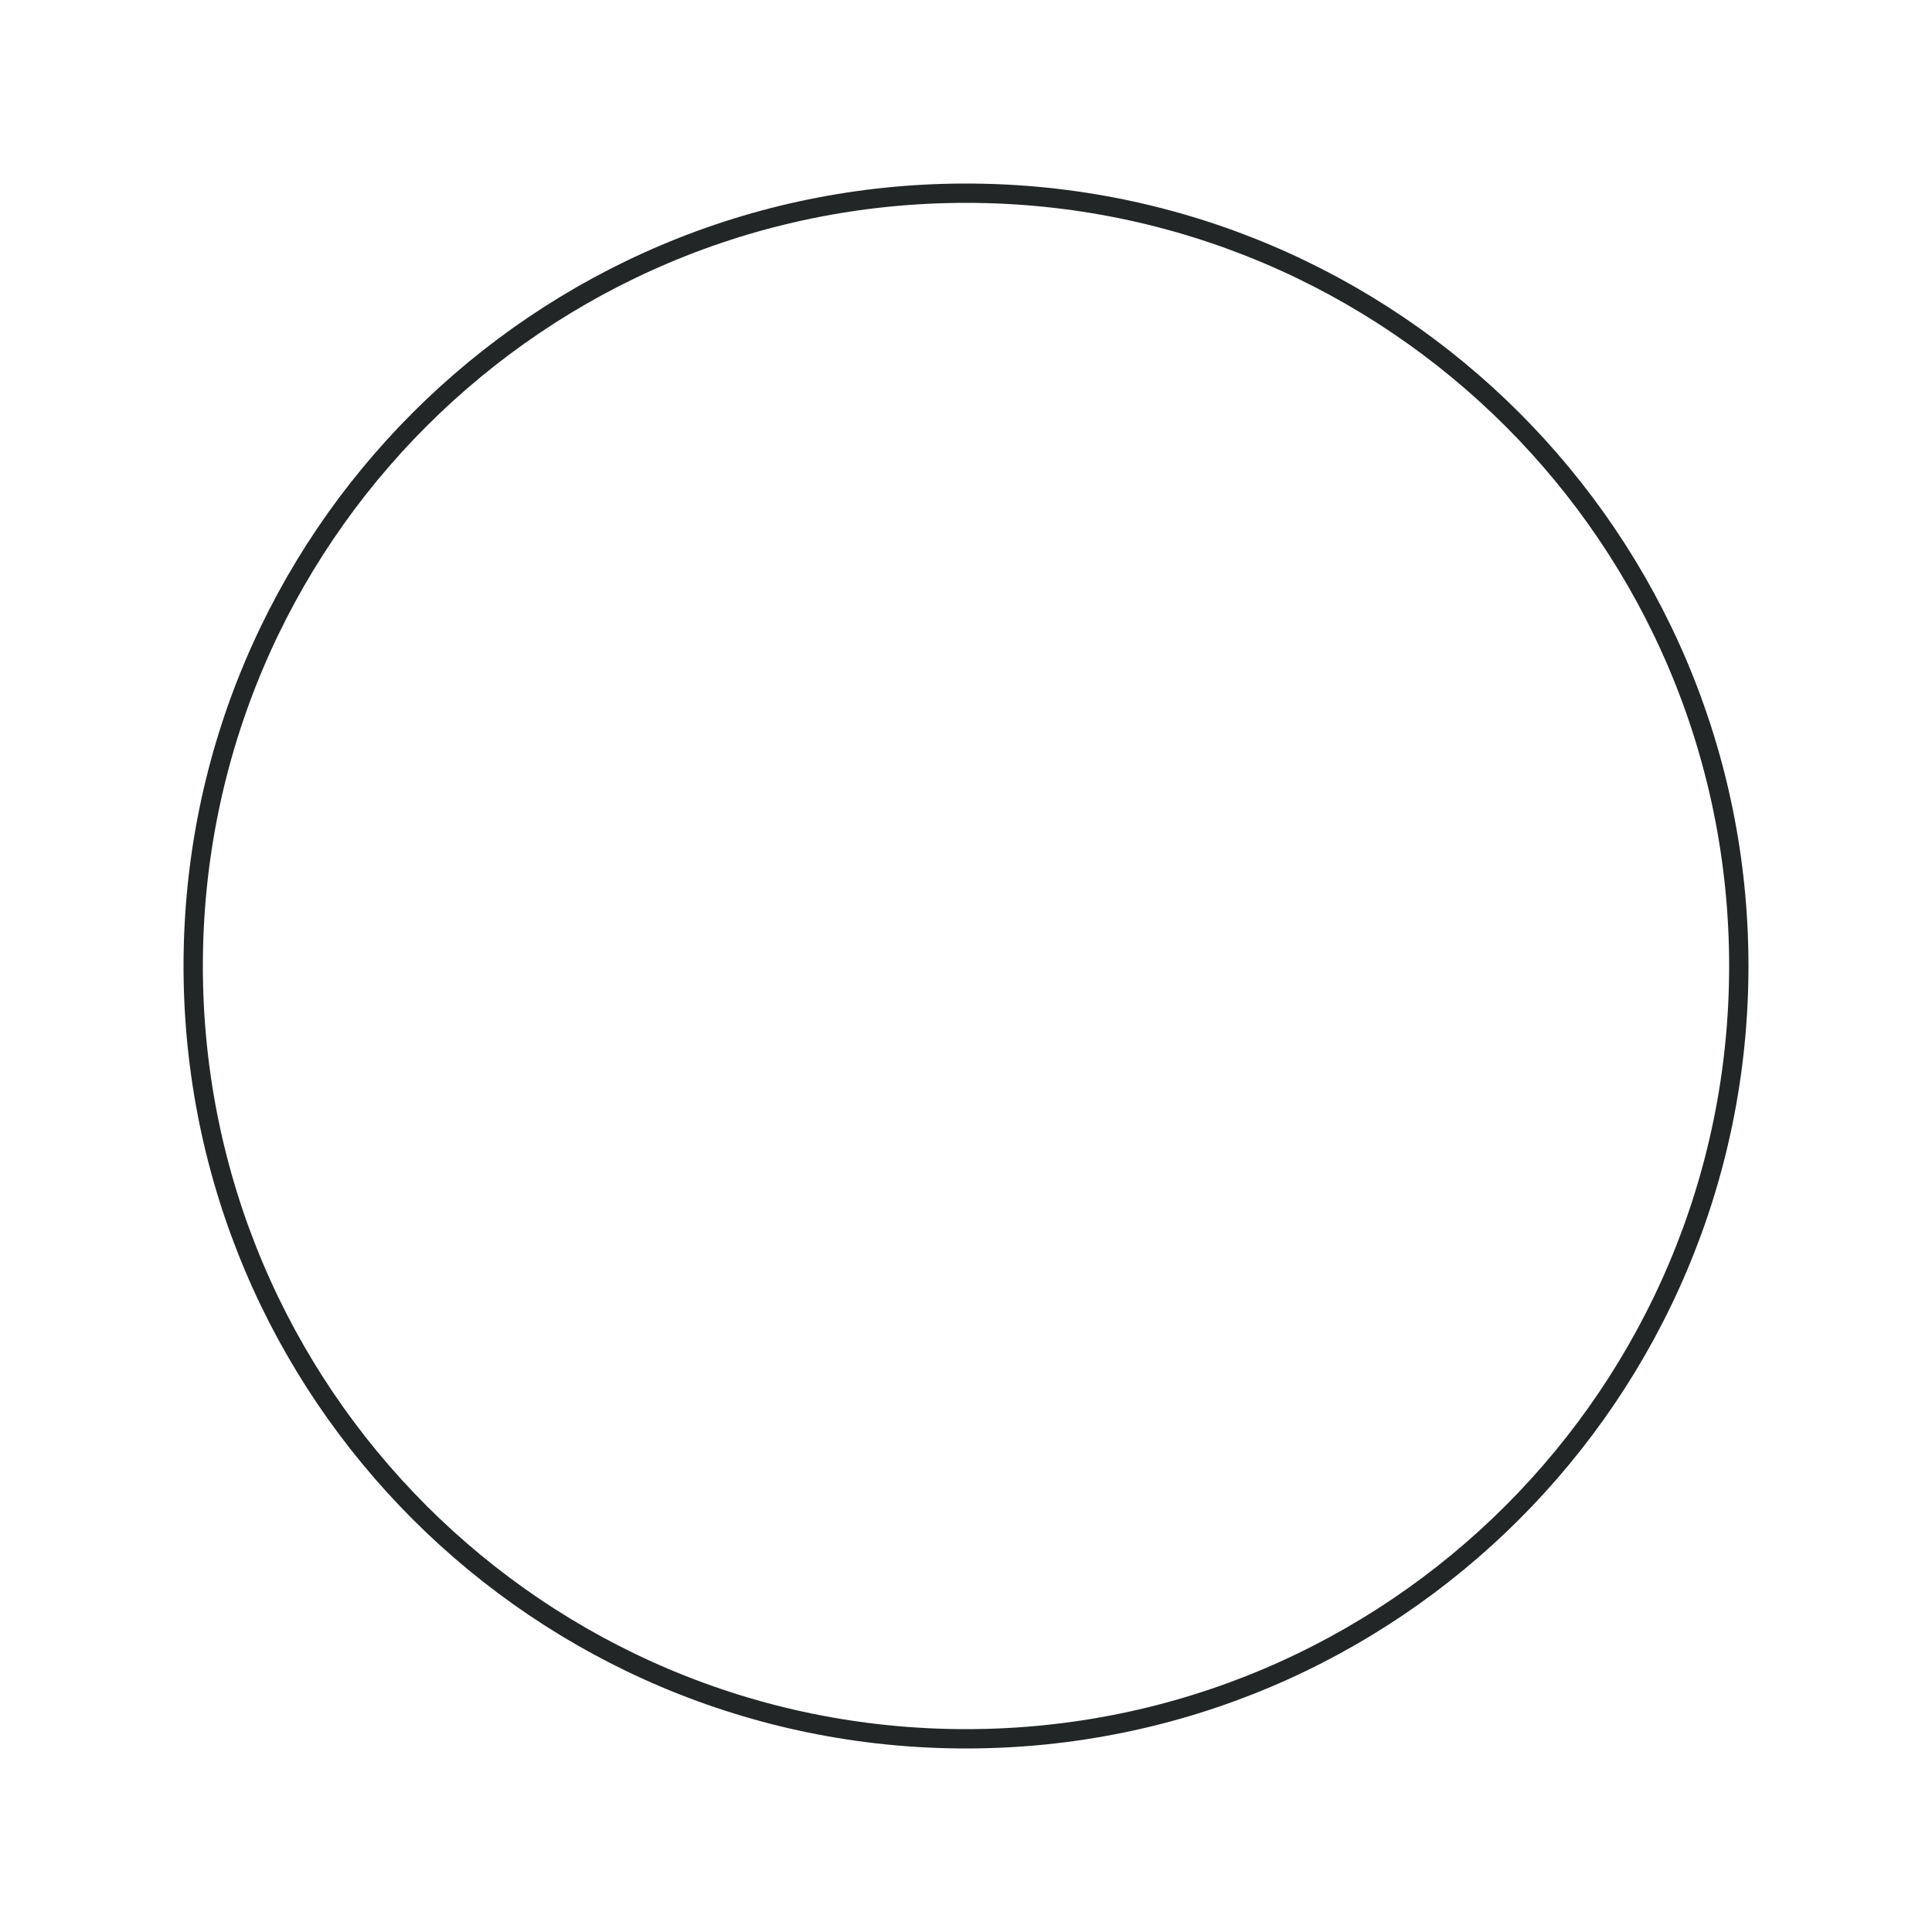
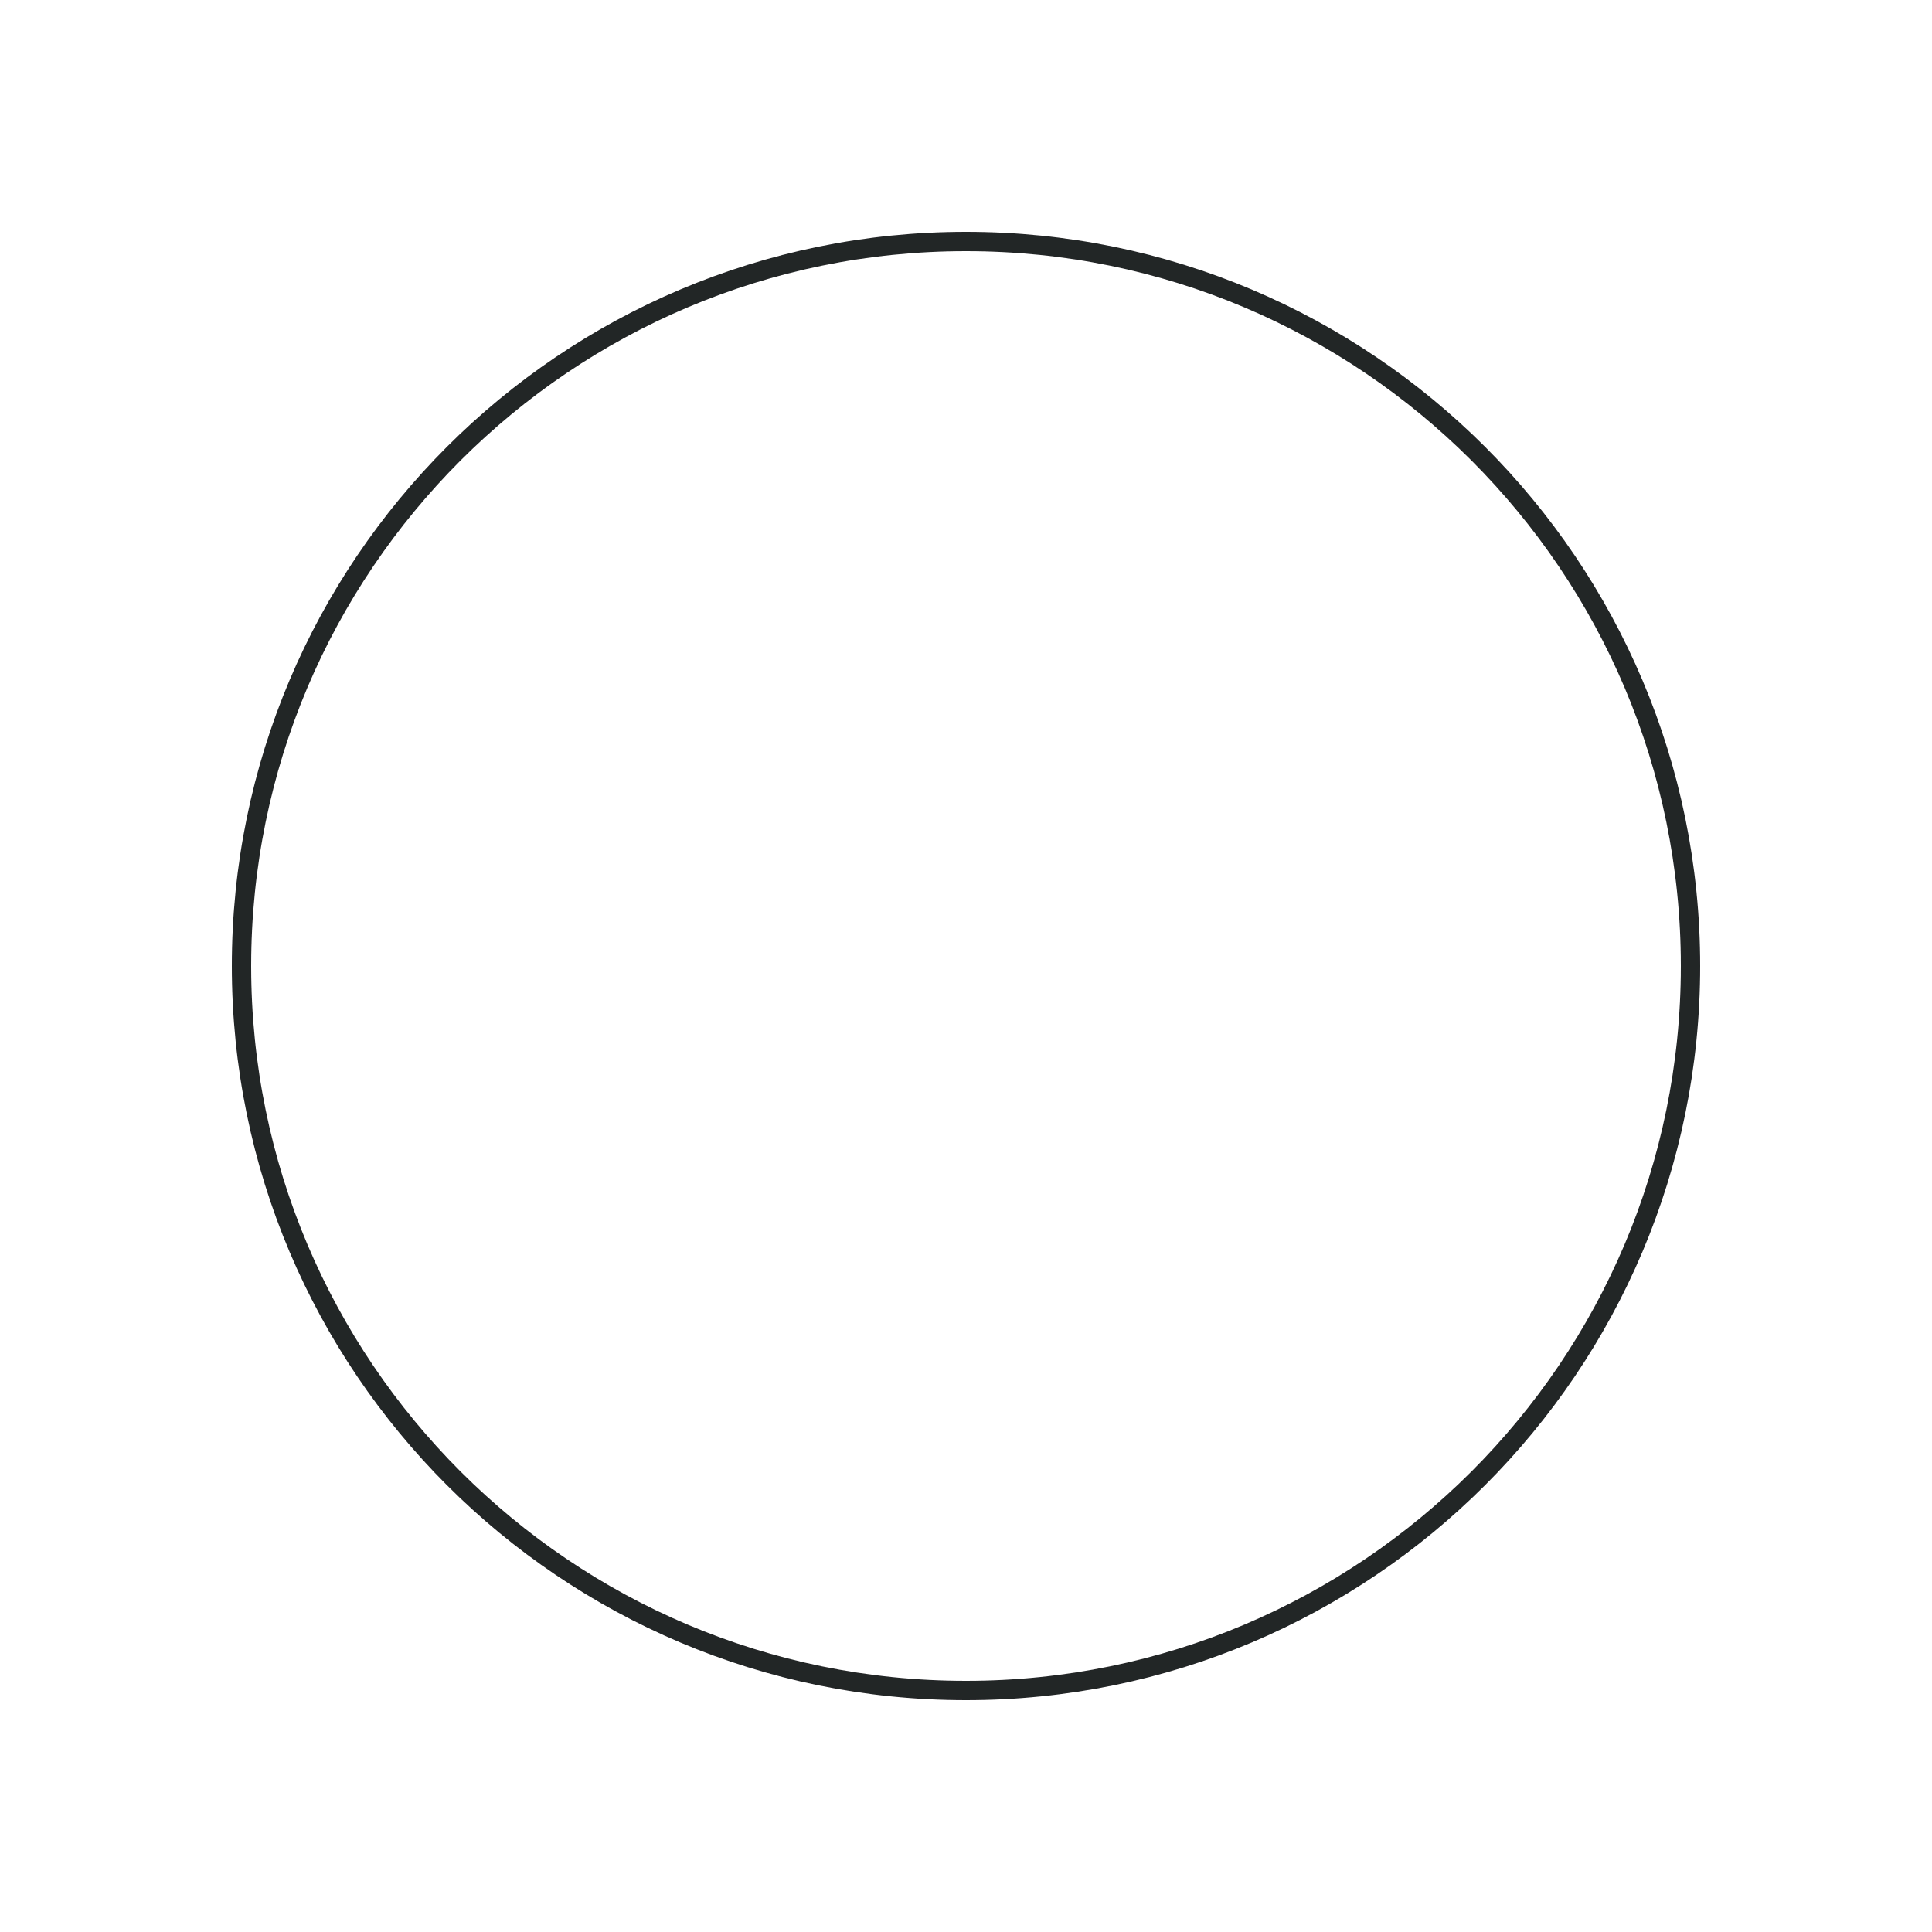
<svg xmlns="http://www.w3.org/2000/svg" class="circularprogress" viewBox="0 0 100 100" version="1.1">
  <defs>
    <filter id="inset-shadow">
      <feFlood flood-color="black" />
      <feComposite operator="out" in2="SourceGraphic" />
      <feGaussianBlur stdDeviation="1.5" />
      <feComposite operator="atop" in2="SourceGraphic" />
    </filter>
    <filter id="drop-shadow">
      <feDropShadow dx="0" dy="0" stdDeviation="0.5" flood-color="black" flood-opacity="0.2" />
    </filter>
  </defs>
-   <circle filter="url(#inset-shadow)" r="40" cx="50" cy="50" fill="none" stroke="#474b4f" />
+   <circle filter="url(#inset-shadow)" r="37.5" cx="50" cy="50" fill="none" stroke="#474b4f" />
  <text class="title" x="50" y="50" text-anchor="middle" dominant-baseline="middle" />
</svg>
